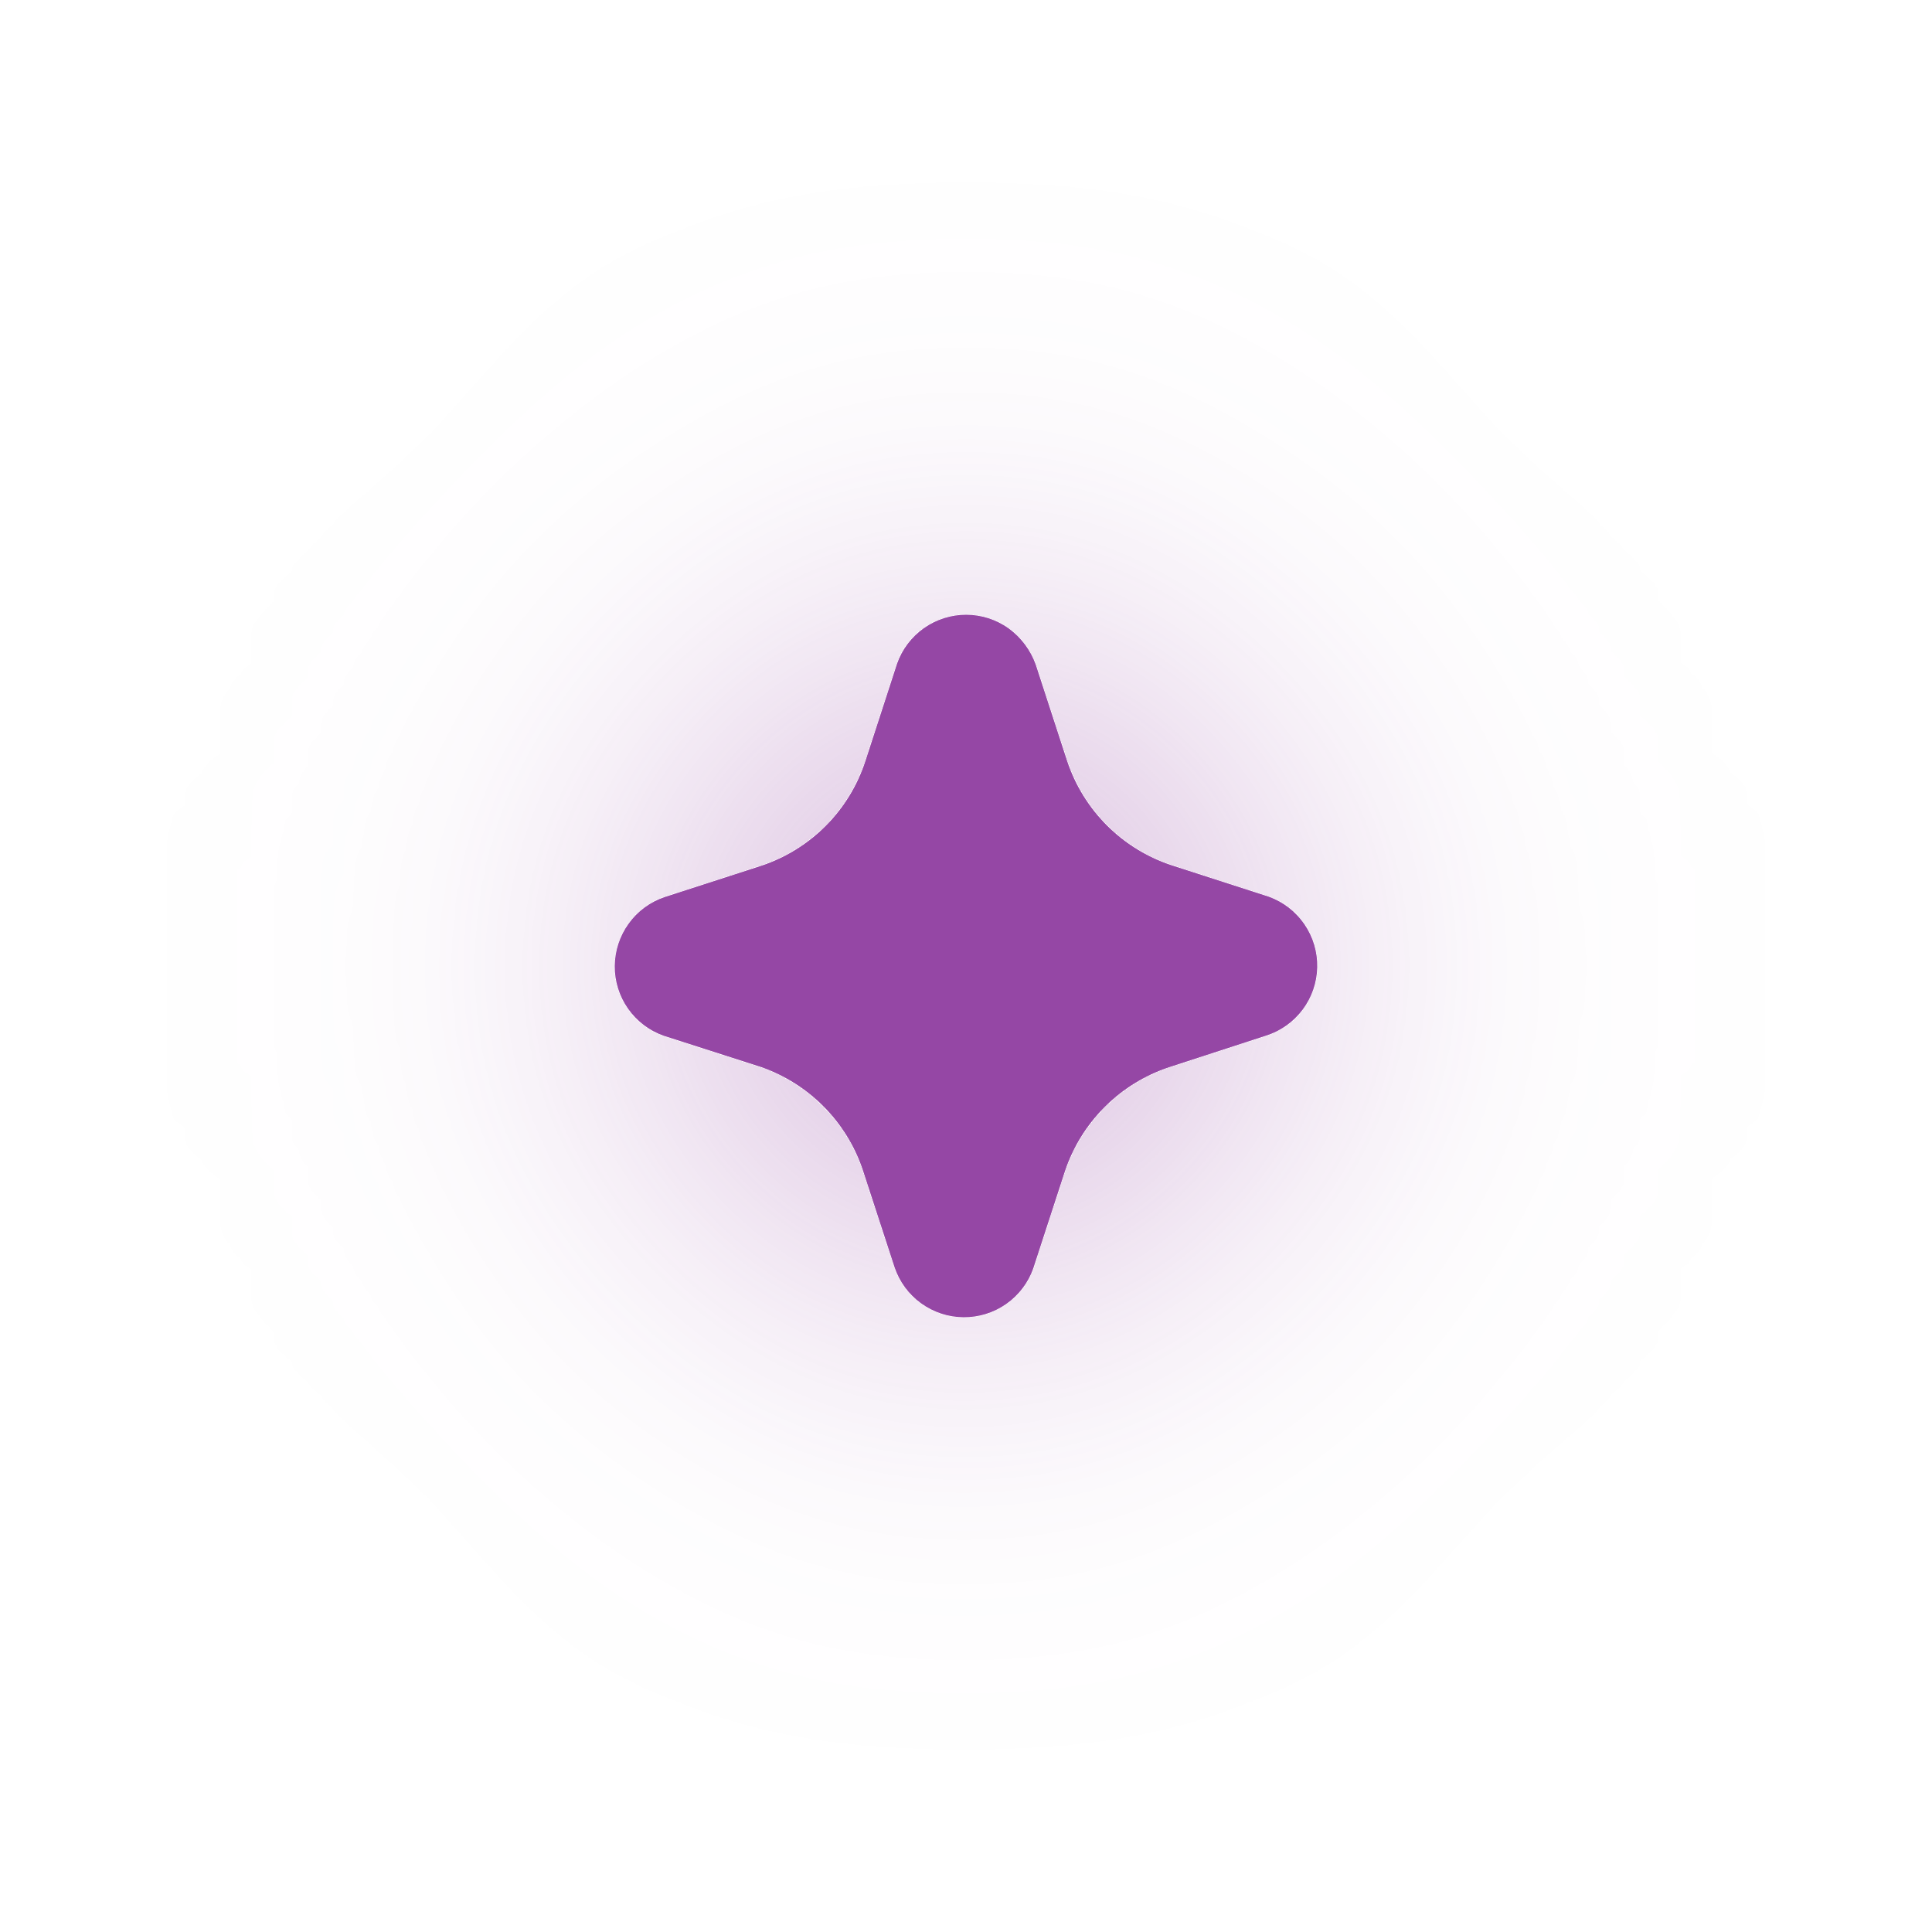
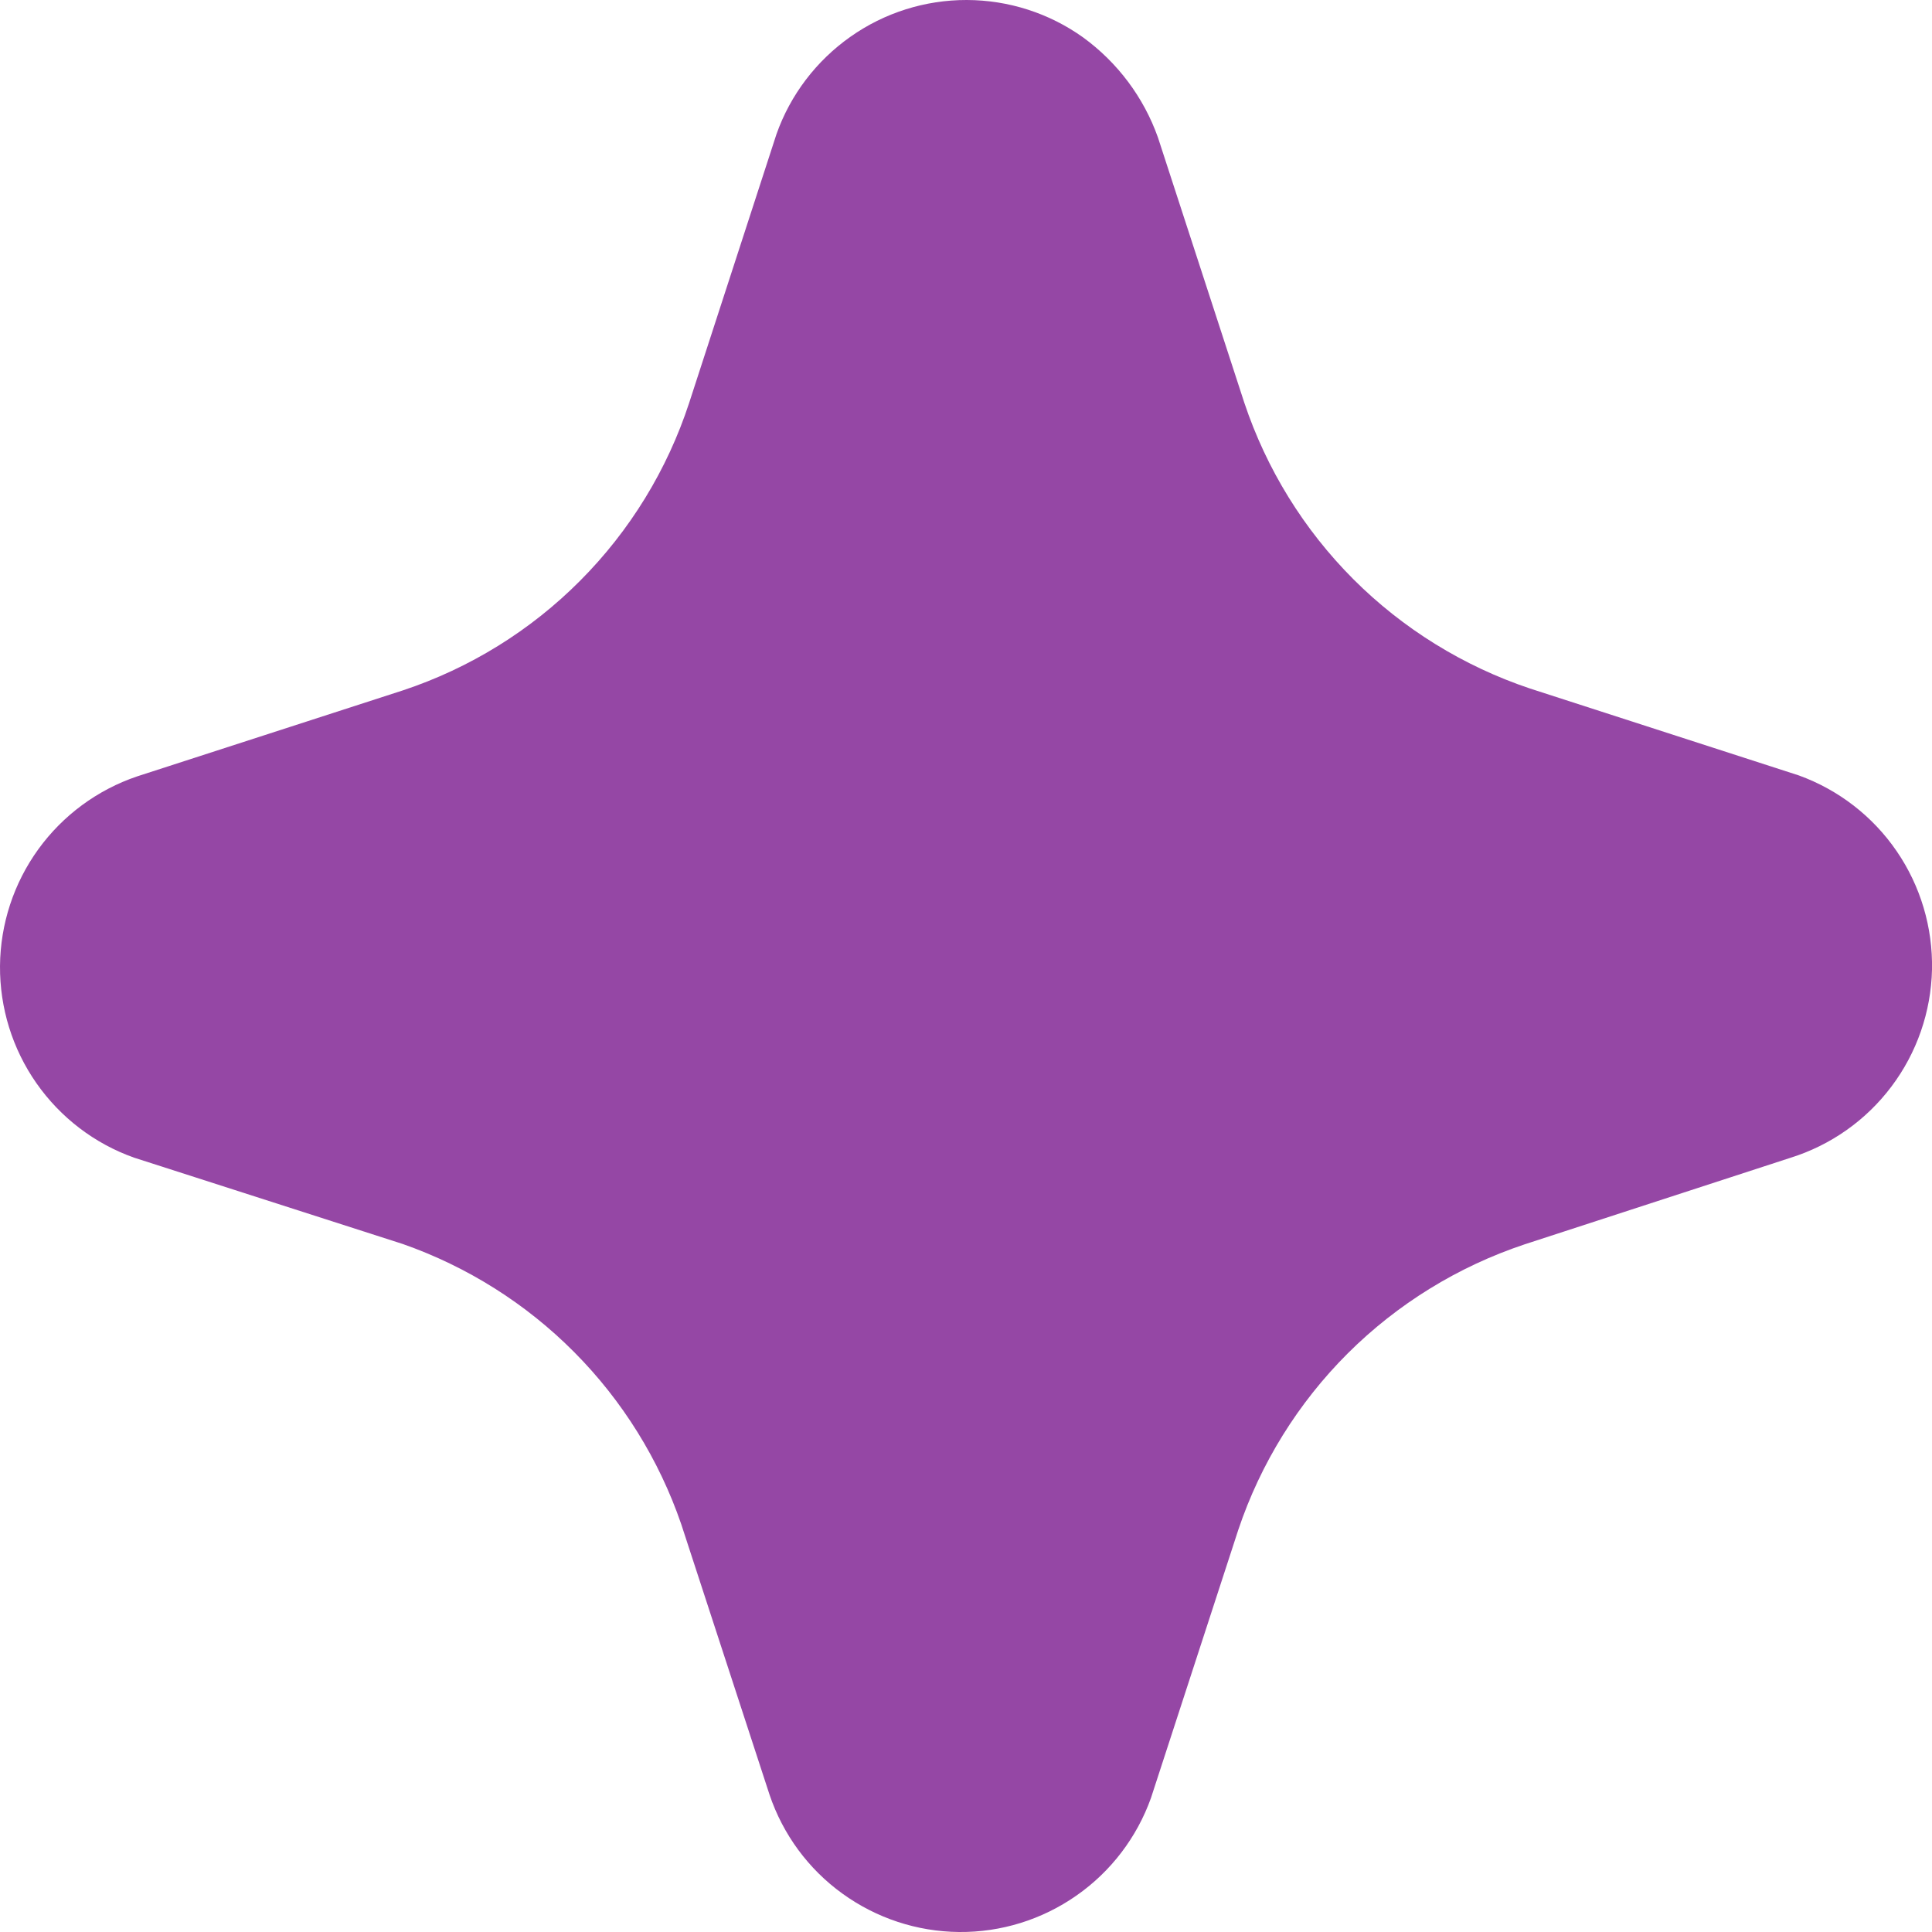
- <svg xmlns="http://www.w3.org/2000/svg" width="88" height="88" viewBox="0 0 88 88" fill="none">
-   <g filter="url(#filter0_d_3194_448)">
-     <path d="M42.084 28.609C42.649 28.211 43.323 27.998 44.014 28C44.704 28.002 45.377 28.218 45.94 28.619C46.51 29.035 46.942 29.611 47.179 30.277L48.61 34.67C48.977 35.771 49.596 36.772 50.416 37.593C51.237 38.415 52.238 39.034 53.339 39.403L57.793 40.843C58.452 41.081 59.019 41.52 59.414 42.097C59.81 42.674 60.015 43.361 59.999 44.061C59.984 44.761 59.749 45.438 59.328 45.997C58.907 46.556 58.321 46.969 57.652 47.178L53.25 48.612C52.147 48.978 51.145 49.596 50.323 50.417C49.5 51.237 48.88 52.237 48.511 53.338L47.063 57.779C46.831 58.434 46.399 58.999 45.83 59.397C45.26 59.795 44.58 60.006 43.885 60C43.191 59.994 42.515 59.772 41.952 59.364C41.389 58.956 40.968 58.383 40.746 57.725L39.283 53.245C38.916 52.174 38.31 51.2 37.511 50.396C36.712 49.592 35.742 48.98 34.672 48.605L30.221 47.175C29.567 46.942 29.002 46.511 28.603 45.941C28.205 45.372 27.994 44.693 28 43.999C28.006 43.304 28.228 42.629 28.635 42.066C29.042 41.503 29.614 41.081 30.273 40.859L34.672 39.435C35.78 39.067 36.786 38.445 37.61 37.618C38.434 36.791 39.052 35.782 39.414 34.673L40.861 30.222C41.092 29.569 41.521 29.006 42.084 28.609Z" fill="#9547A5" />
-   </g>
-   <defs>
-     <filter id="filter0_d_3194_448" x="0" y="0" width="88" height="88" filterUnits="userSpaceOnUse" color-interpolation-filters="sRGB">
-       <feFlood flood-opacity="0" result="BackgroundImageFix" />
-       <feColorMatrix in="SourceAlpha" type="matrix" values="0 0 0 0 0 0 0 0 0 0 0 0 0 0 0 0 0 0 127 0" result="hardAlpha" />
-       <feOffset />
-       <feGaussianBlur stdDeviation="14" />
-       <feComposite in2="hardAlpha" operator="out" />
-       <feColorMatrix type="matrix" values="0 0 0 0 0.561 0 0 0 0 0.231 0 0 0 0 0.62 0 0 0 0.5 0" />
-       <feBlend mode="normal" in2="BackgroundImageFix" result="effect1_dropShadow_3194_448" />
-       <feBlend mode="normal" in="SourceGraphic" in2="effect1_dropShadow_3194_448" result="shape" />
-     </filter>
-   </defs>
+ <svg xmlns="http://www.w3.org/2000/svg" width="20" height="20" viewBox="0 0 20 20" fill="none">
+   <path d="M8.803 0.381C9.155 0.132 9.577 -0.001 10.008 5.72205e-06C10.44 0.001 10.861 0.136 11.212 0.387C11.569 0.647 11.839 1.007 11.987 1.423L12.881 4.169C13.111 4.857 13.497 5.482 14.01 5.996C14.523 6.509 15.149 6.896 15.837 7.127L18.621 8.027C19.032 8.176 19.387 8.45 19.634 8.811C19.881 9.171 20.009 9.601 20 10.038C19.99 10.475 19.843 10.899 19.58 11.248C19.317 11.598 18.95 11.856 18.533 11.986L15.781 12.882C15.092 13.112 14.466 13.498 13.952 14.01C13.438 14.523 13.05 15.148 12.819 15.836L11.915 18.612C11.769 19.021 11.499 19.375 11.143 19.623C10.787 19.872 10.363 20.004 9.928 20C9.494 19.996 9.072 19.857 8.72 19.602C8.368 19.348 8.105 18.99 7.966 18.578L7.052 15.778C6.822 15.109 6.444 14.5 5.944 13.997C5.445 13.495 4.839 13.113 4.17 12.878L1.388 11.984C0.979 11.839 0.626 11.569 0.377 11.213C0.128 10.857 -0.003 10.433 6.87264e-05 9.999C0.004 9.565 0.142 9.143 0.397 8.791C0.651 8.44 1.009 8.176 1.42 8.037L4.17 7.147C4.863 6.917 5.492 6.528 6.006 6.011C6.521 5.494 6.907 4.864 7.134 4.171L8.038 1.389C8.182 0.981 8.451 0.629 8.803 0.381Z" fill="#9547A5" />
</svg>
